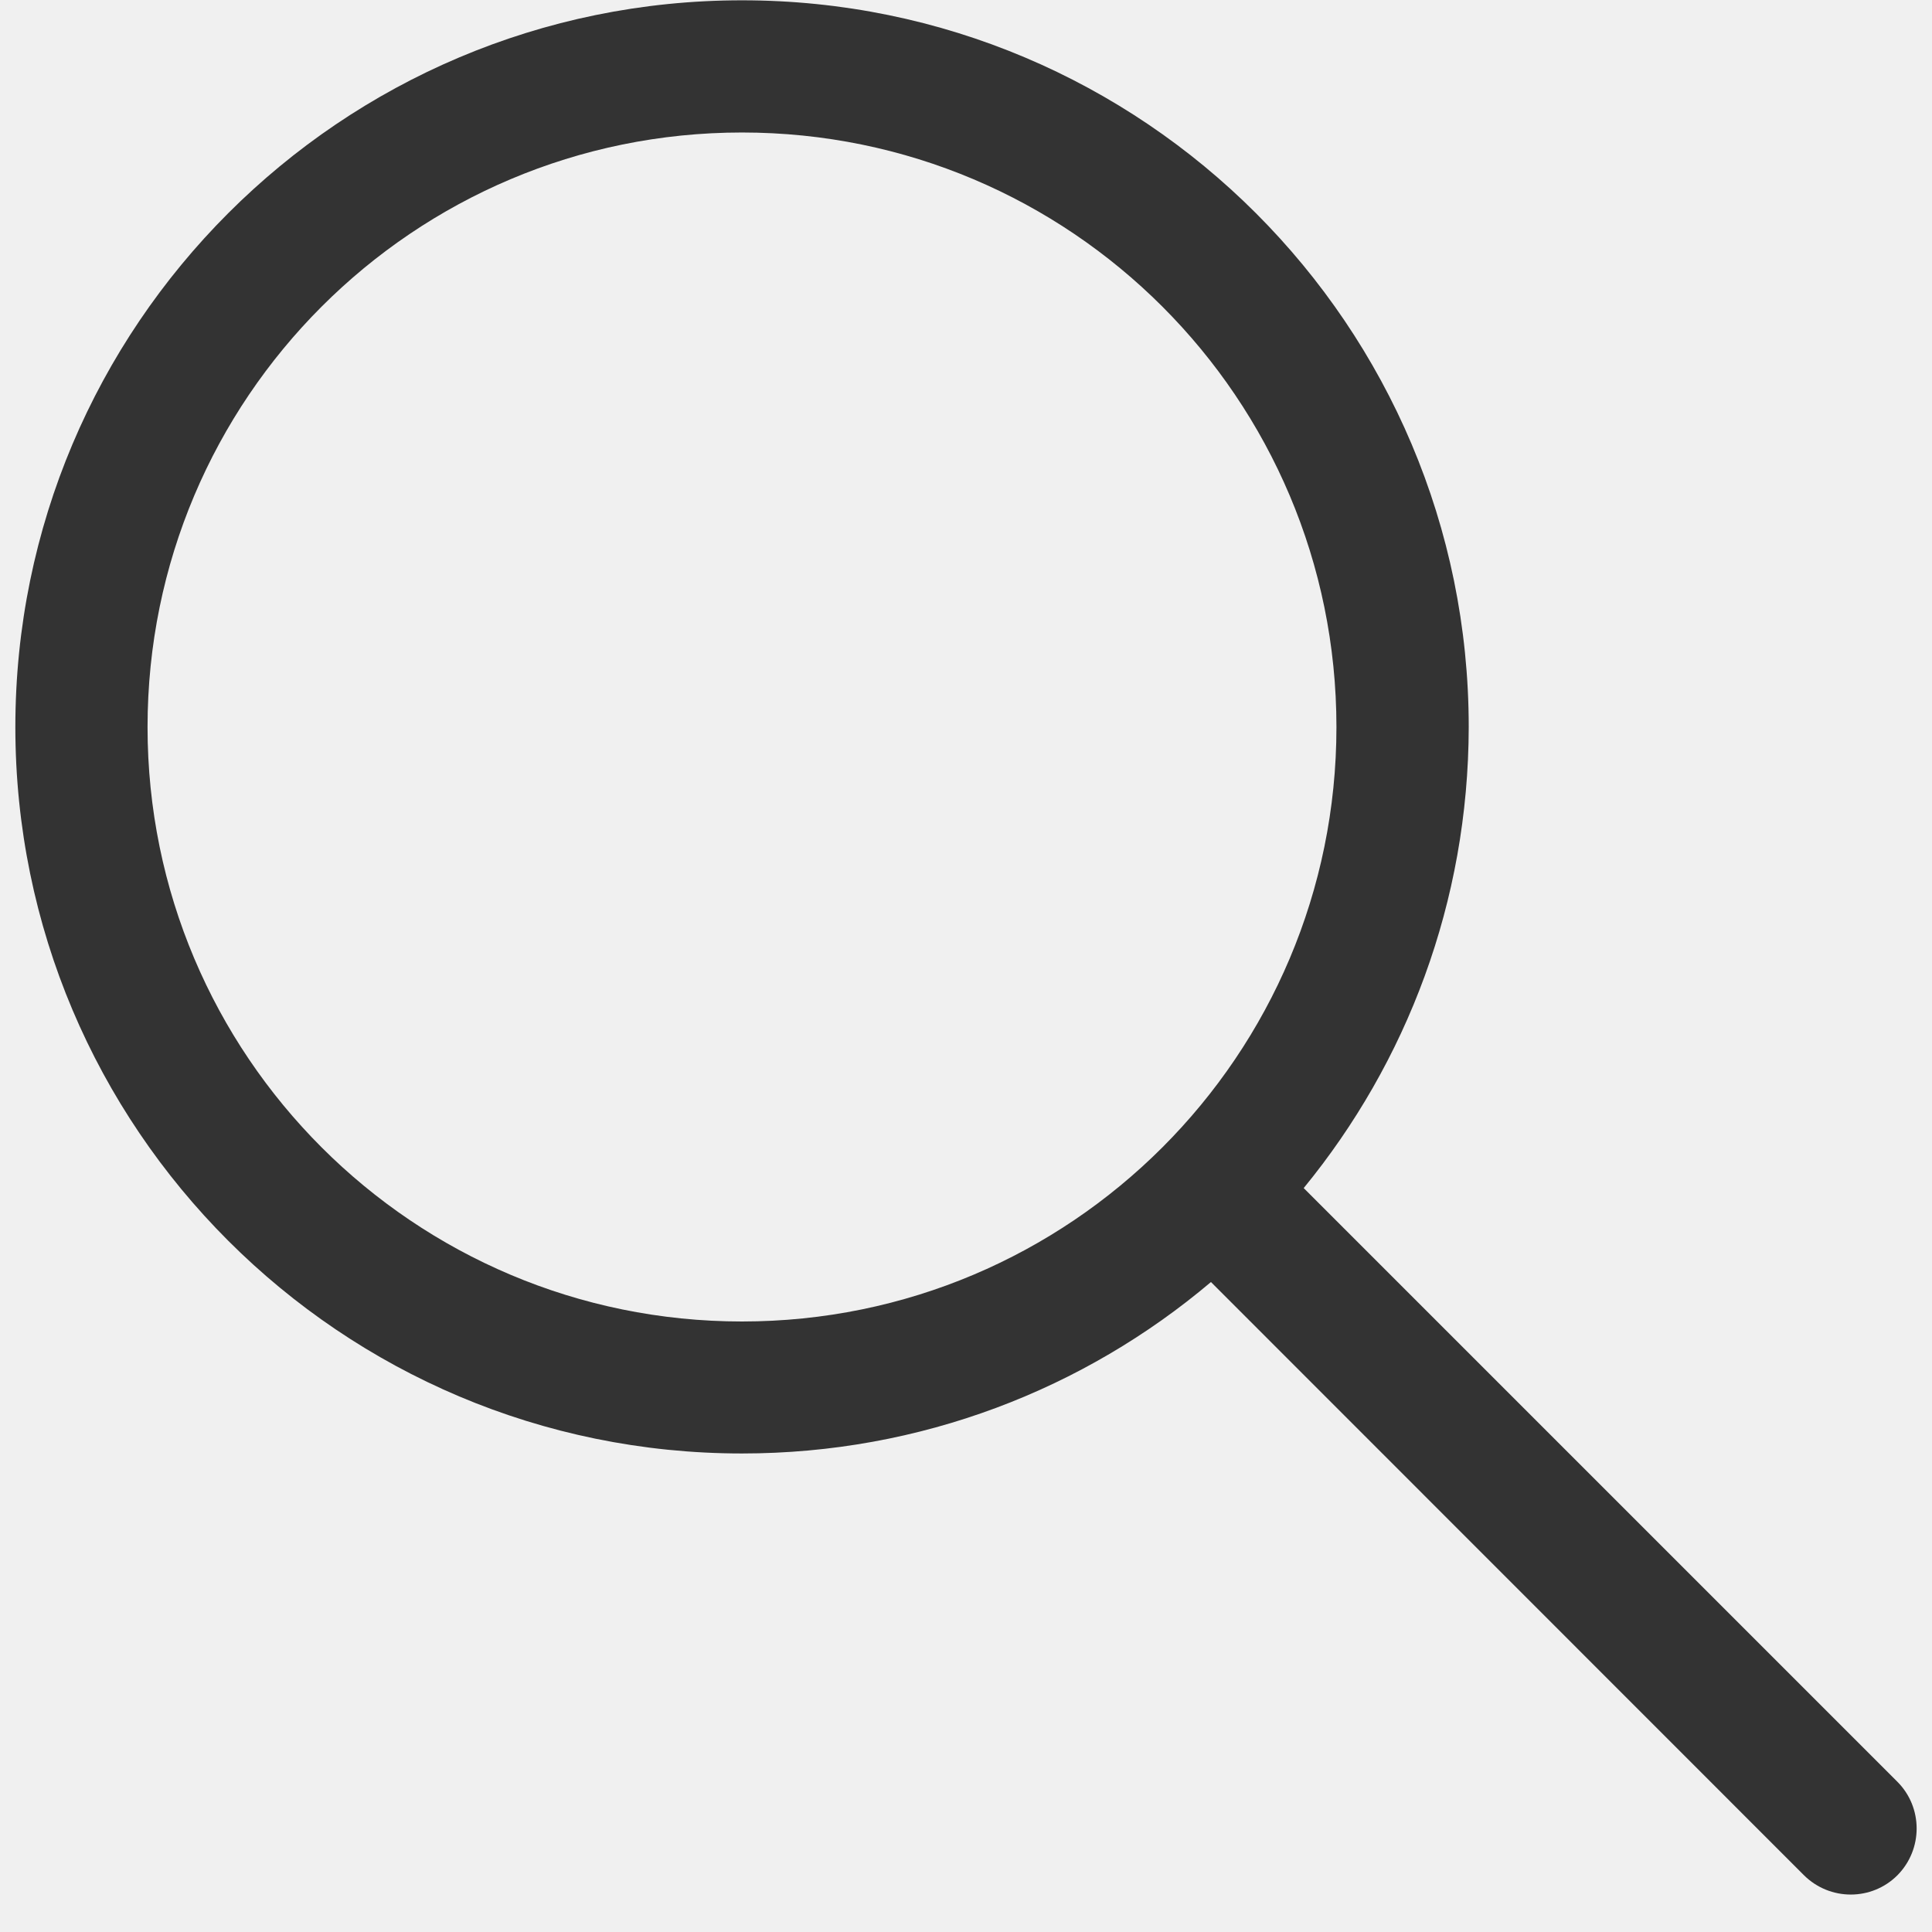
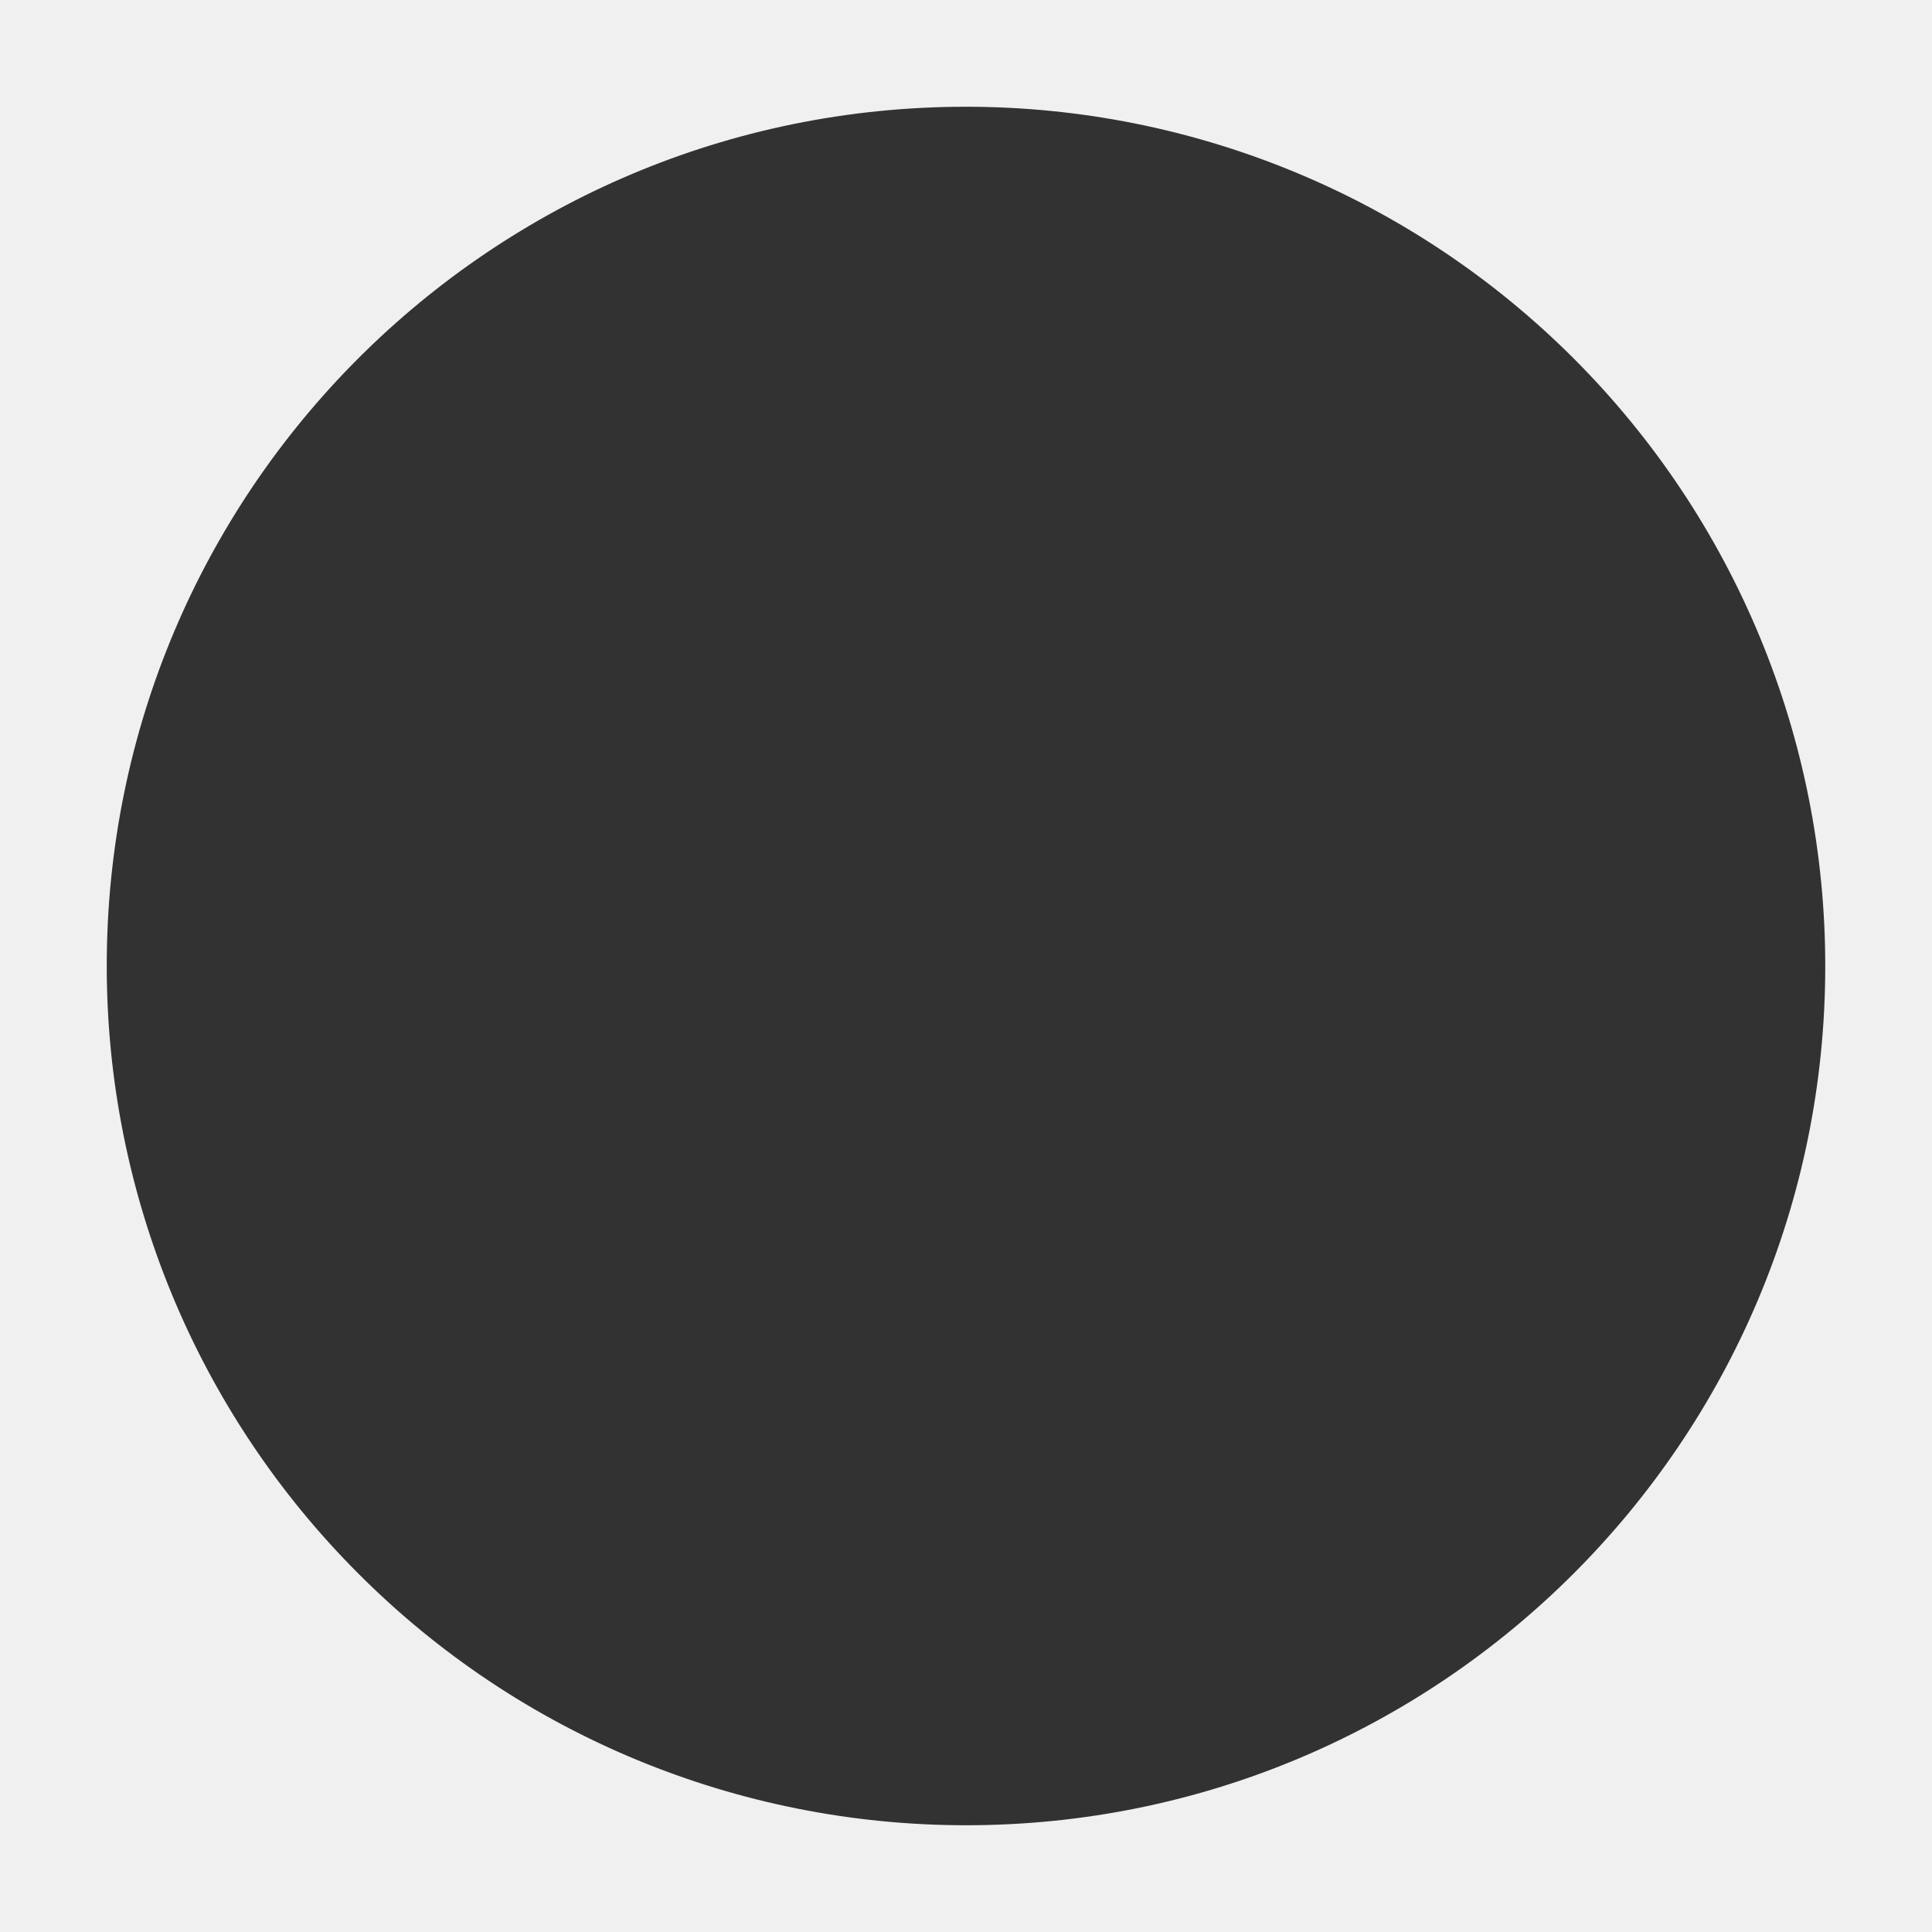
- <svg xmlns="http://www.w3.org/2000/svg" version="1.1" width="19px" height="19px">
+ <svg xmlns="http://www.w3.org/2000/svg" version="1.1" width="4px" height="4px">
  <defs>
    <pattern id="BGPattern" patternUnits="userSpaceOnUse" alignment="0 0" imageRepeat="None" />
-     <mask fill="white" id="Clip162">
-       <path d="M 1.451 7.15  C 1.451 10.379  4.068 12.996  7.297 12.996  C 10.527 12.996  13.143 10.379  13.143 7.15  C 13.143 3.92  10.527 1.303  7.297 1.303  C 4.068 1.303  1.451 3.92  1.451 7.15  Z M 14.444 7.15  C 14.441 8.871  13.833 10.449  12.821 11.684  L 18.66 17.523  C 18.912 17.776  18.912 18.187  18.66 18.442  C 18.407 18.695  17.996 18.695  17.741 18.442  L 11.909 12.608  C 10.665 13.66  9.056 14.294  7.297 14.294  C 3.35 14.294  0.151 11.095  0.151 7.15  C 0.151 3.205  3.35 0.003  7.297 0.003  C 11.244 0.003  14.444 3.202  14.444 7.15  Z " fill-rule="evenodd" />
+     <mask fill="white" id="Clip157">
+       <path d="M 0.221 2  C 0.221 2.472  0.408 2.924  0.742 3.258  C 1.075 3.592  1.528 3.779  2 3.779  C 2.982 3.779  3.779 2.983  3.779 2  C 3.779 1.528  3.592 1.076  3.258 0.742  C 2.924 0.408  2.472 0.221  2 0.221  C 1.017 0.221  0.221 1.017  0.221 2  Z " fill-rule="evenodd" />
    </mask>
  </defs>
-   <g transform="matrix(1 0 0 1 -289 -98 )">
-     <path d="M 1.451 7.15  C 1.451 10.379  4.068 12.996  7.297 12.996  C 10.527 12.996  13.143 10.379  13.143 7.15  C 13.143 3.92  10.527 1.303  7.297 1.303  C 4.068 1.303  1.451 3.92  1.451 7.15  Z M 14.444 7.15  C 14.441 8.871  13.833 10.449  12.821 11.684  L 18.66 17.523  C 18.912 17.776  18.912 18.187  18.66 18.442  C 18.407 18.695  17.996 18.695  17.741 18.442  L 11.909 12.608  C 10.665 13.66  9.056 14.294  7.297 14.294  C 3.35 14.294  0.151 11.095  0.151 7.15  C 0.151 3.205  3.35 0.003  7.297 0.003  C 11.244 0.003  14.444 3.202  14.444 7.15  Z " fill-rule="nonzero" fill="rgba(51, 51, 51, 1)" stroke="none" transform="matrix(1 0 0 1 289 98 )" class="fill" />
-     <path d="M 1.451 7.15  C 1.451 10.379  4.068 12.996  7.297 12.996  C 10.527 12.996  13.143 10.379  13.143 7.15  C 13.143 3.92  10.527 1.303  7.297 1.303  C 4.068 1.303  1.451 3.92  1.451 7.15  Z " stroke-width="0" stroke-dasharray="0" stroke="rgba(255, 255, 255, 0)" fill="none" transform="matrix(1 0 0 1 289 98 )" class="stroke" mask="url(#Clip162)" />
-     <path d="M 14.444 7.15  C 14.441 8.871  13.833 10.449  12.821 11.684  L 18.66 17.523  C 18.912 17.776  18.912 18.187  18.66 18.442  C 18.407 18.695  17.996 18.695  17.741 18.442  L 11.909 12.608  C 10.665 13.66  9.056 14.294  7.297 14.294  C 3.35 14.294  0.151 11.095  0.151 7.15  C 0.151 3.205  3.35 0.003  7.297 0.003  C 11.244 0.003  14.444 3.202  14.444 7.15  Z " stroke-width="0" stroke-dasharray="0" stroke="rgba(255, 255, 255, 0)" fill="none" transform="matrix(1 0 0 1 289 98 )" class="stroke" mask="url(#Clip162)" />
+   <g transform="matrix(1 0 0 1 -240 -798 )">
+     <path d="M 0.221 2  C 0.221 2.472  0.408 2.924  0.742 3.258  C 1.075 3.592  1.528 3.779  2 3.779  C 2.982 3.779  3.779 2.983  3.779 2  C 3.779 1.528  3.592 1.076  3.258 0.742  C 2.924 0.408  2.472 0.221  2 0.221  C 1.017 0.221  0.221 1.017  0.221 2  Z " fill-rule="nonzero" fill="rgba(50, 50, 51, 1)" stroke="none" transform="matrix(1 0 0 1 240 798 )" class="fill" />
+     <path d="M 0.221 2  C 0.221 2.472  0.408 2.924  0.742 3.258  C 1.075 3.592  1.528 3.779  2 3.779  C 2.982 3.779  3.779 2.983  3.779 2  C 3.779 1.528  3.592 1.076  3.258 0.742  C 2.924 0.408  2.472 0.221  2 0.221  C 1.017 0.221  0.221 1.017  0.221 2  Z " stroke-width="0" stroke-dasharray="0" stroke="rgba(255, 255, 255, 0)" fill="none" transform="matrix(1 0 0 1 240 798 )" class="stroke" mask="url(#Clip157)" />
  </g>
</svg>
